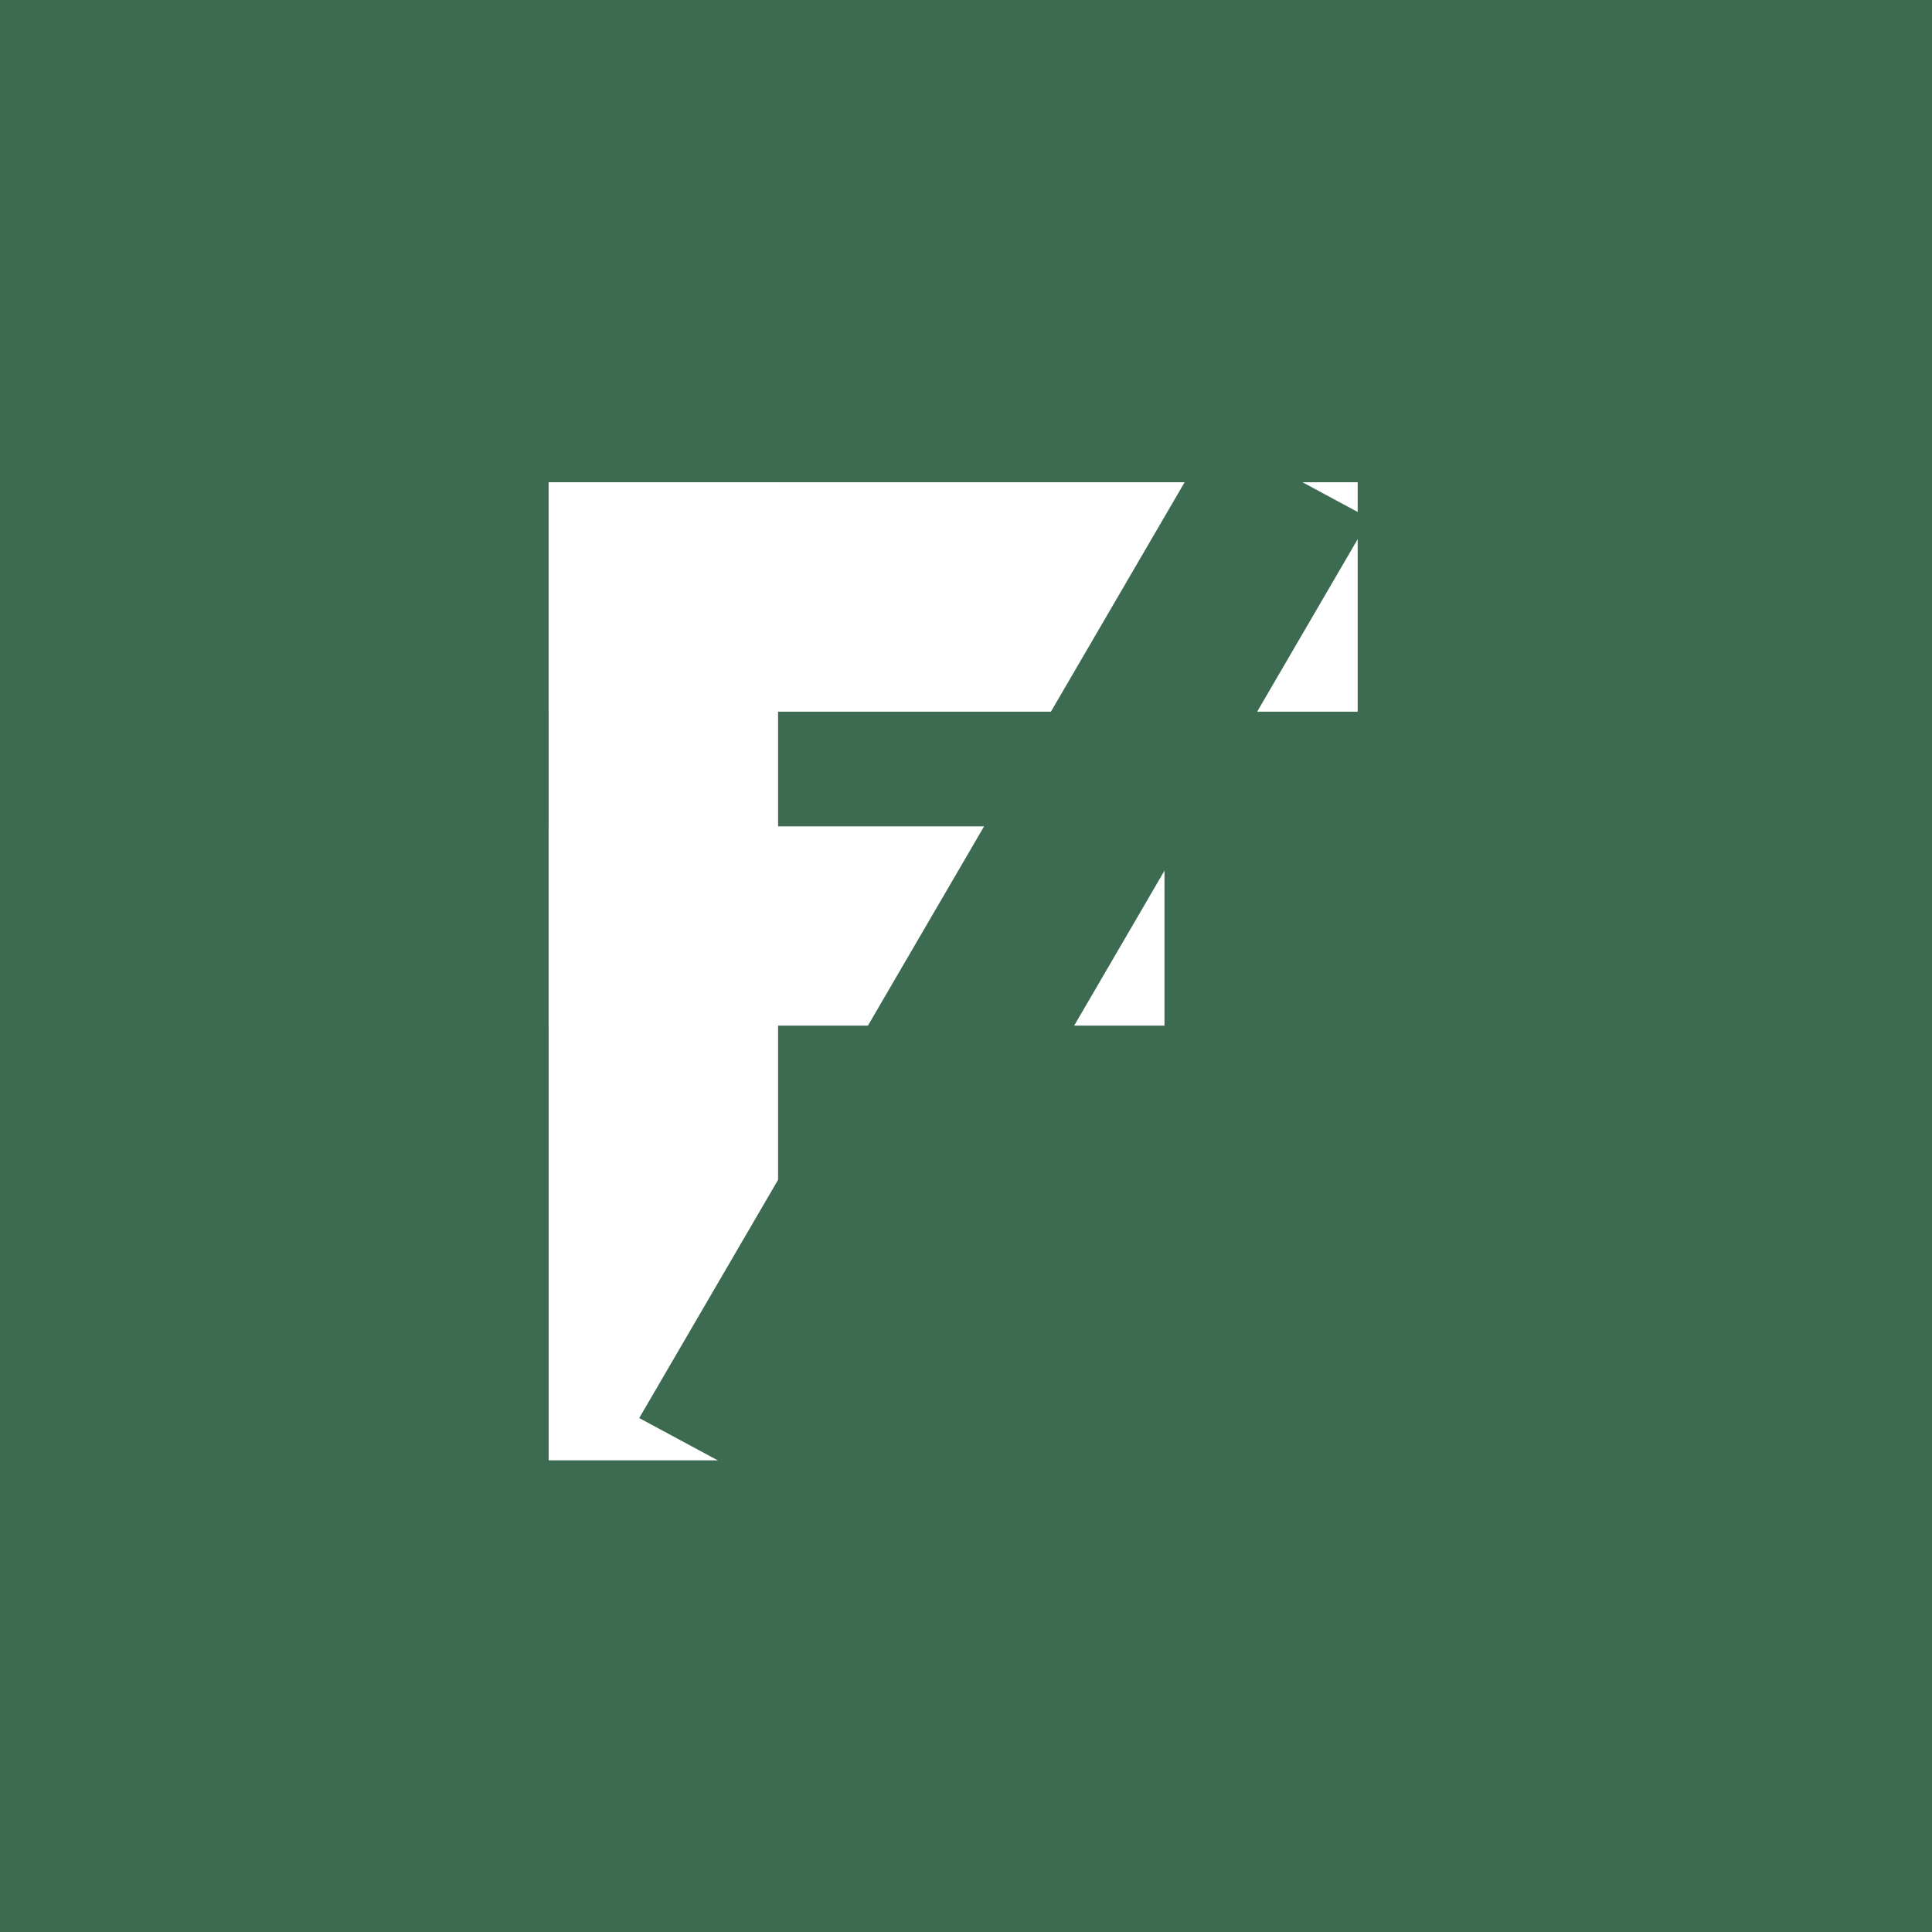
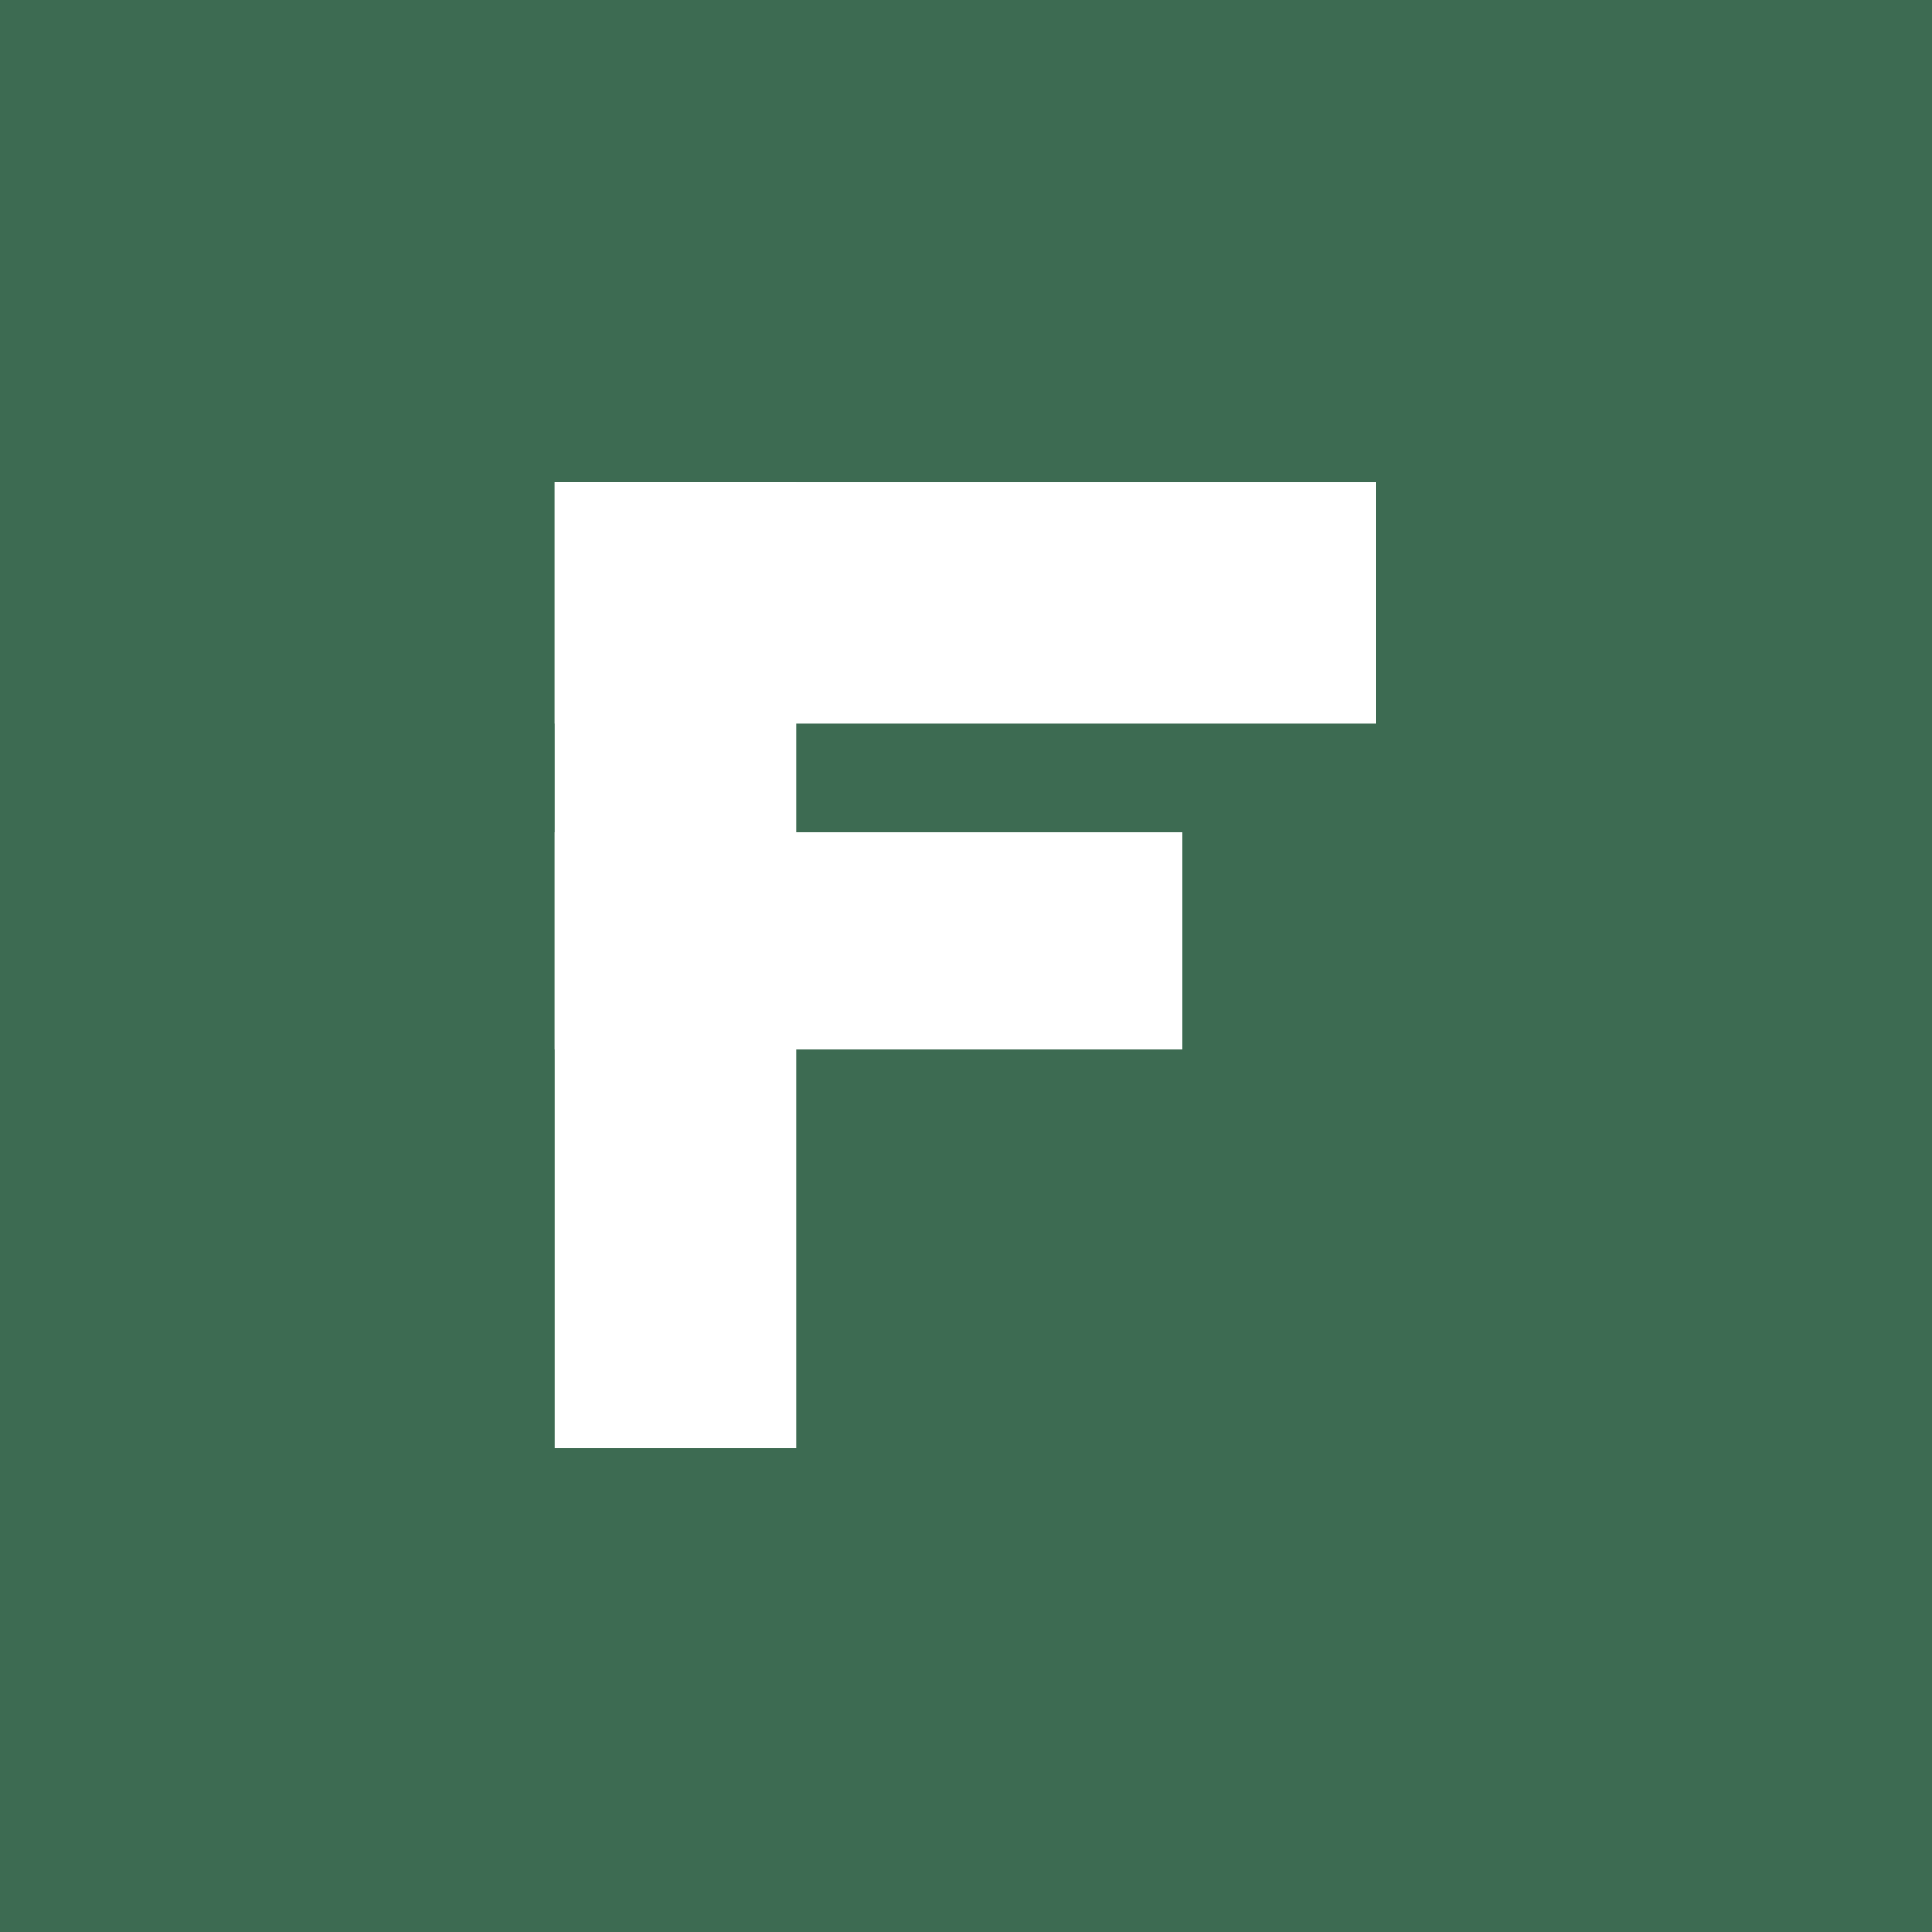
<svg xmlns="http://www.w3.org/2000/svg" viewBox="0 0 512 512">
  <rect width="512" height="512" fill="#3d6b52" />
  <g transform="translate(51,51) scale(0.8)">
-     <rect x="118" y="96" width="76" height="324" fill="#fff" />
-     <rect x="118" y="96" width="268" height="76" fill="#fff" />
-     <rect x="118" y="210" width="204" height="66" fill="#fff" />
-     <polygon points="148,406 200,434 390,108 338,80" fill="#3d6b52" />
+     <rect x="120" y="96" width="80" height="320" fill="#fff" />
+     <rect x="120" y="96" width="272" height="80" fill="#fff" />
+     <rect x="120" y="212" width="208" height="72" fill="#fff" />
  </g>
</svg>
